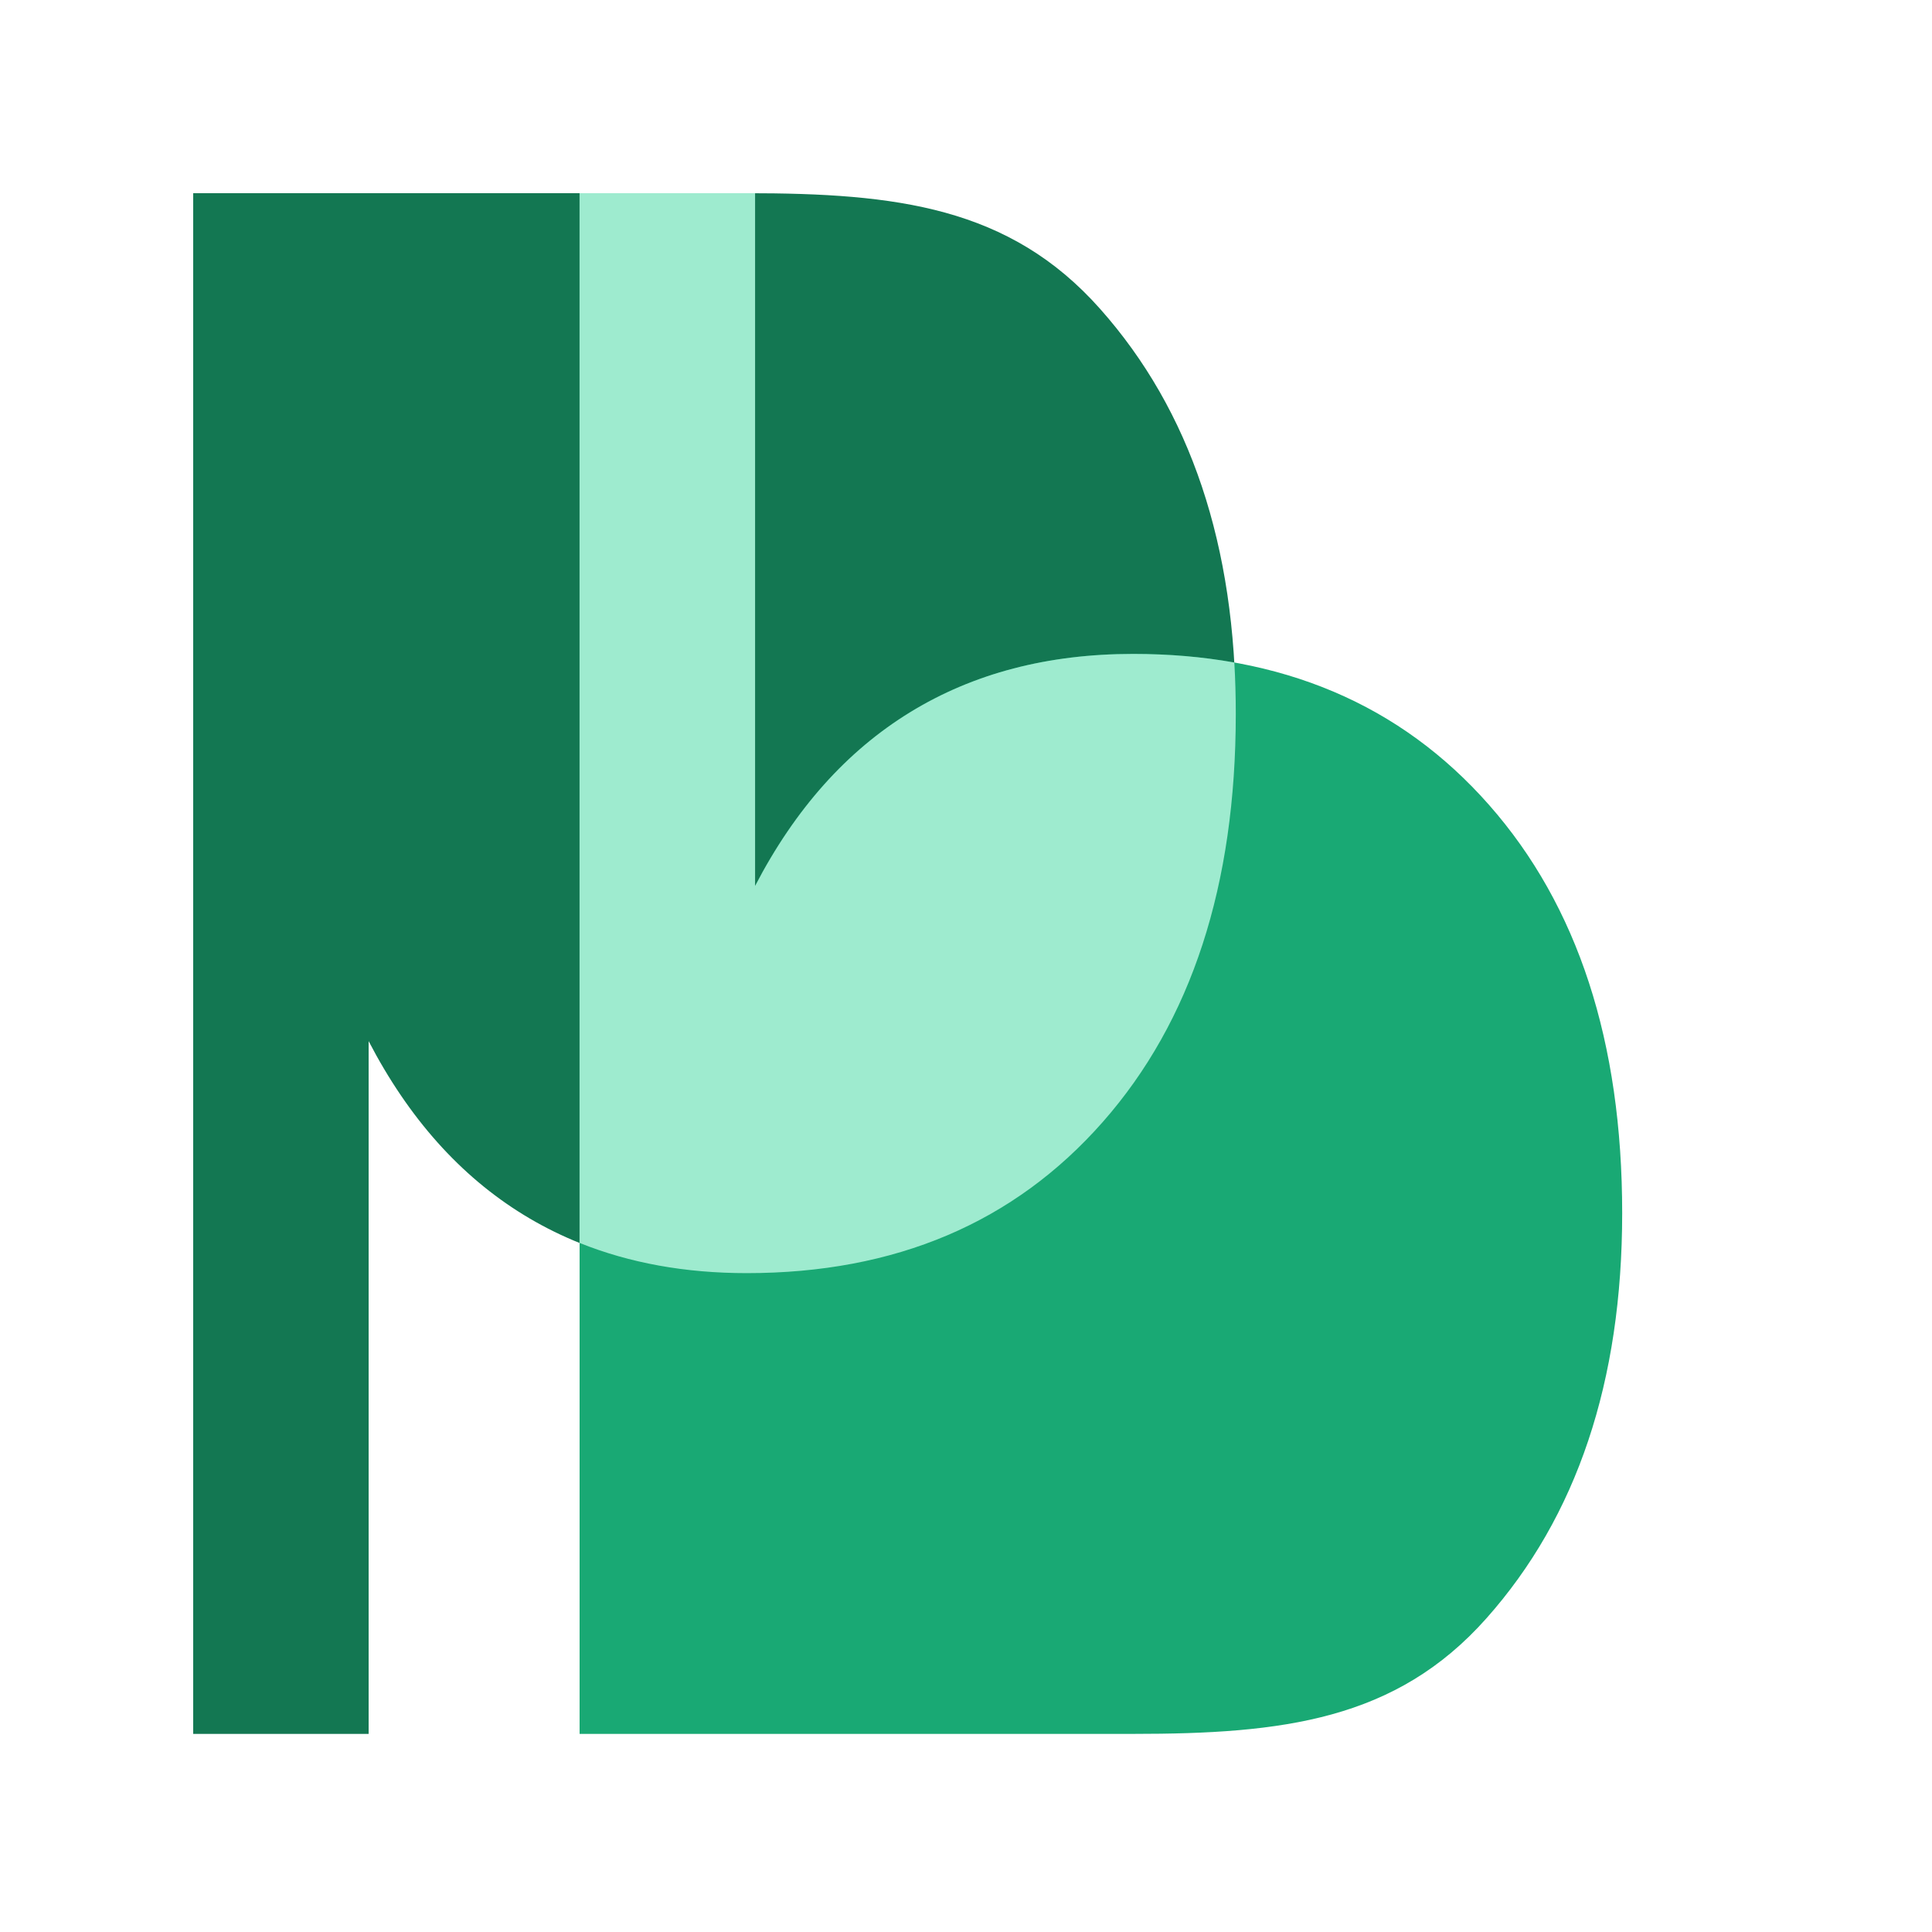
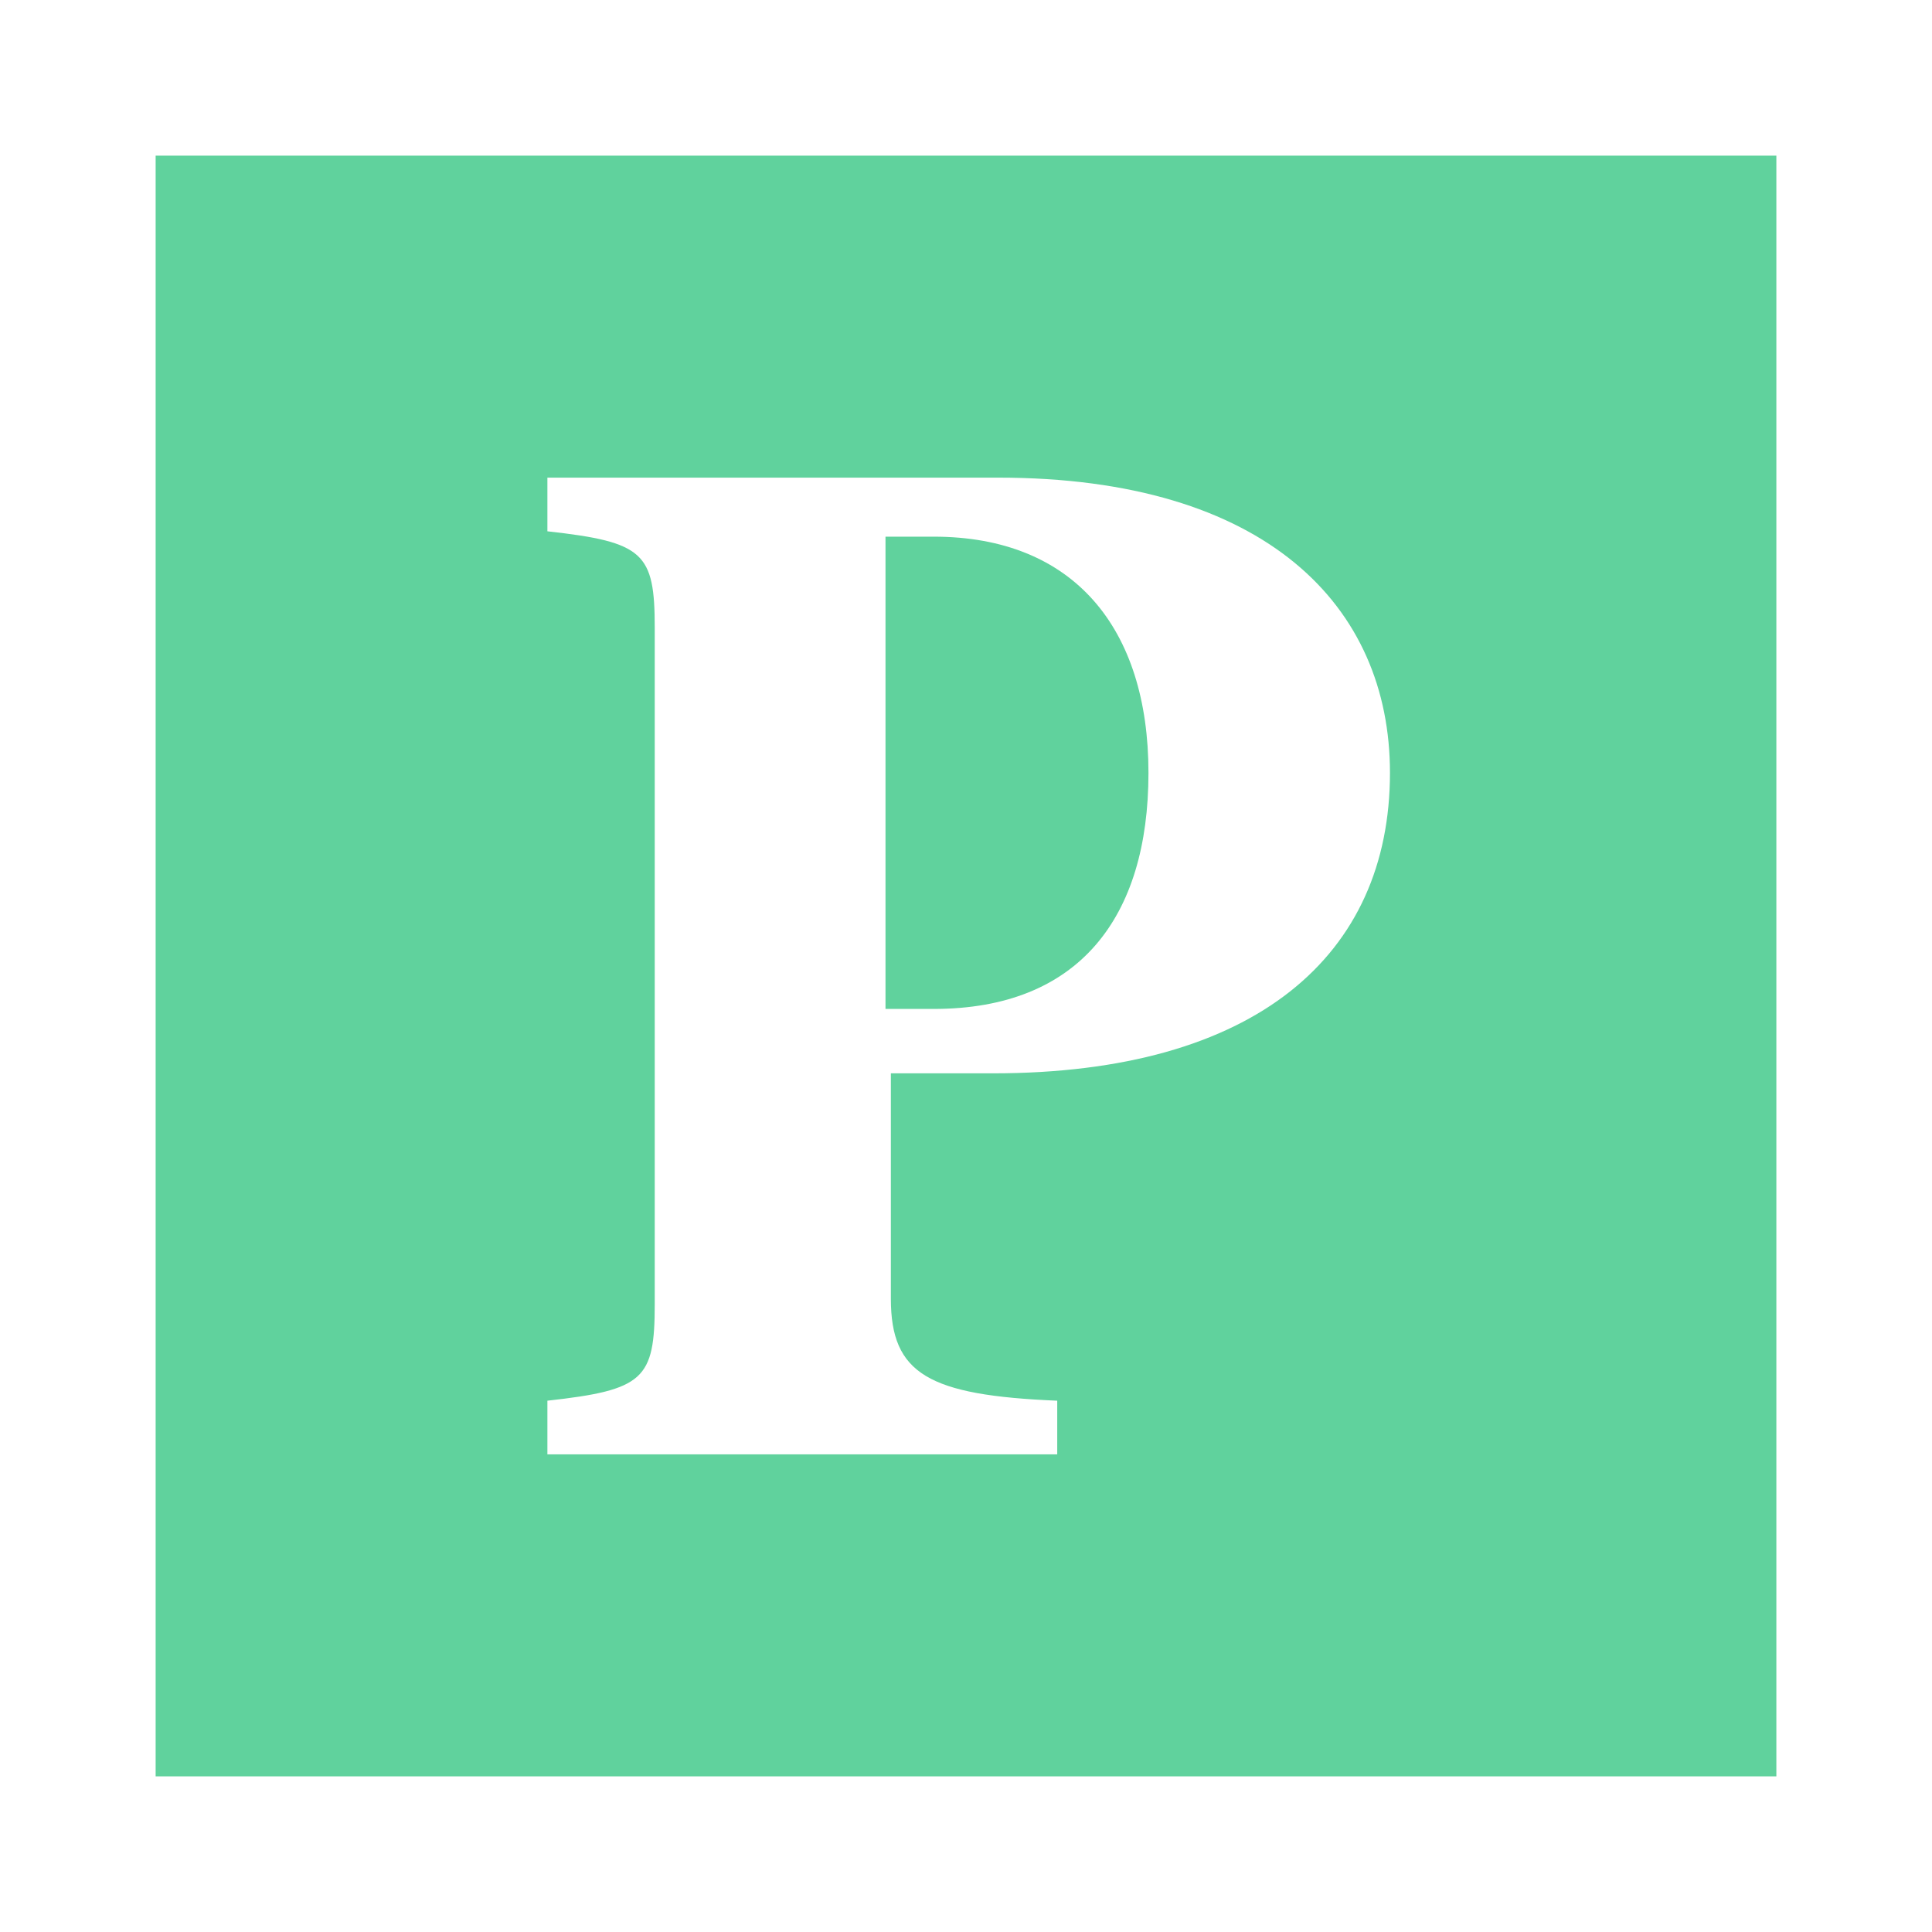
- <svg xmlns="http://www.w3.org/2000/svg" height="36" viewBox="0 0 36 36" width="36">
-   <g fill="none" fill-rule="evenodd">
-     <path d="m0 0h36v36h-36z" fill-rule="nonzero" />
-     <path d="m3.6 32.309v-28.709h3.143 7.172c2.784 0 4.894.253 6.581 2.152 1.688 1.898 2.531 4.416 2.531 7.552 0 3.192-.826 5.727-2.479 7.604-1.652 1.877-3.864 2.816-6.634 2.816-1.589 0-2.974-.362-4.155-1.086-1.181-.724-2.145-1.804-2.89-3.238v12.909z" fill="#137752" />
-     <path d="m10.8 32.309v-28.709h3.143 7.172c2.784 0 4.894.253 6.581 2.152 1.688 1.898 2.531 4.416 2.531 7.552 0 3.192-.826 5.727-2.479 7.604-1.652 1.877-3.864 2.816-6.634 2.816-1.589 0-2.974-.362-4.155-1.086-1.181-.724-2.145-1.804-2.89-3.238v12.909z" fill="#19a974" transform="matrix(1 0 0 -1 0 35.90859)" />
-     <path d="m13.915 3.6c.052 0 .103 0.0.155 0v12.909c.745-1.434 1.709-2.514 2.89-3.238 1.181-.724 2.566-1.086 4.155-1.086.66 0 1.288.053 1.885.16.018.313.027.632.027.958 0 3.192-.826 5.727-2.479 7.604-1.652 1.877-3.864 2.816-6.634 2.816-1.144 0-2.182-.188-3.115-.563v-19.56z" fill="#9eebcf" />
+ <svg xmlns="http://www.w3.org/2000/svg" version="1.1" id="Layer_1" x="0px" y="0px" viewBox="0 0 36 36" style="enable-background:new 0 0 36 36;" xml:space="preserve">
+   <style type="text/css">
+ 	.st0{fill:#60D29D;}
+ </style>
+   <g>
+     <path class="st0" d="M17.4,10h-0.9v8.8h0.9c2.7,0,4-1.7,4-4.4S20,10,17.4,10z" />
+     <path class="st0" d="M2.9,2.9v30.2h30.2V2.9H2.9z M18.5,20h-1.9v4.2c0,1.4,0.7,1.8,3.1,1.9v1h-9.5v-1c1.8-0.2,2-0.4,2-1.8V11.7   c0-1.4-0.2-1.6-2-1.8v-1h8.4c5,0,7.3,2.4,7.3,5.5C25.9,17.8,23.4,20,18.5,20z" />
  </g>
</svg>
